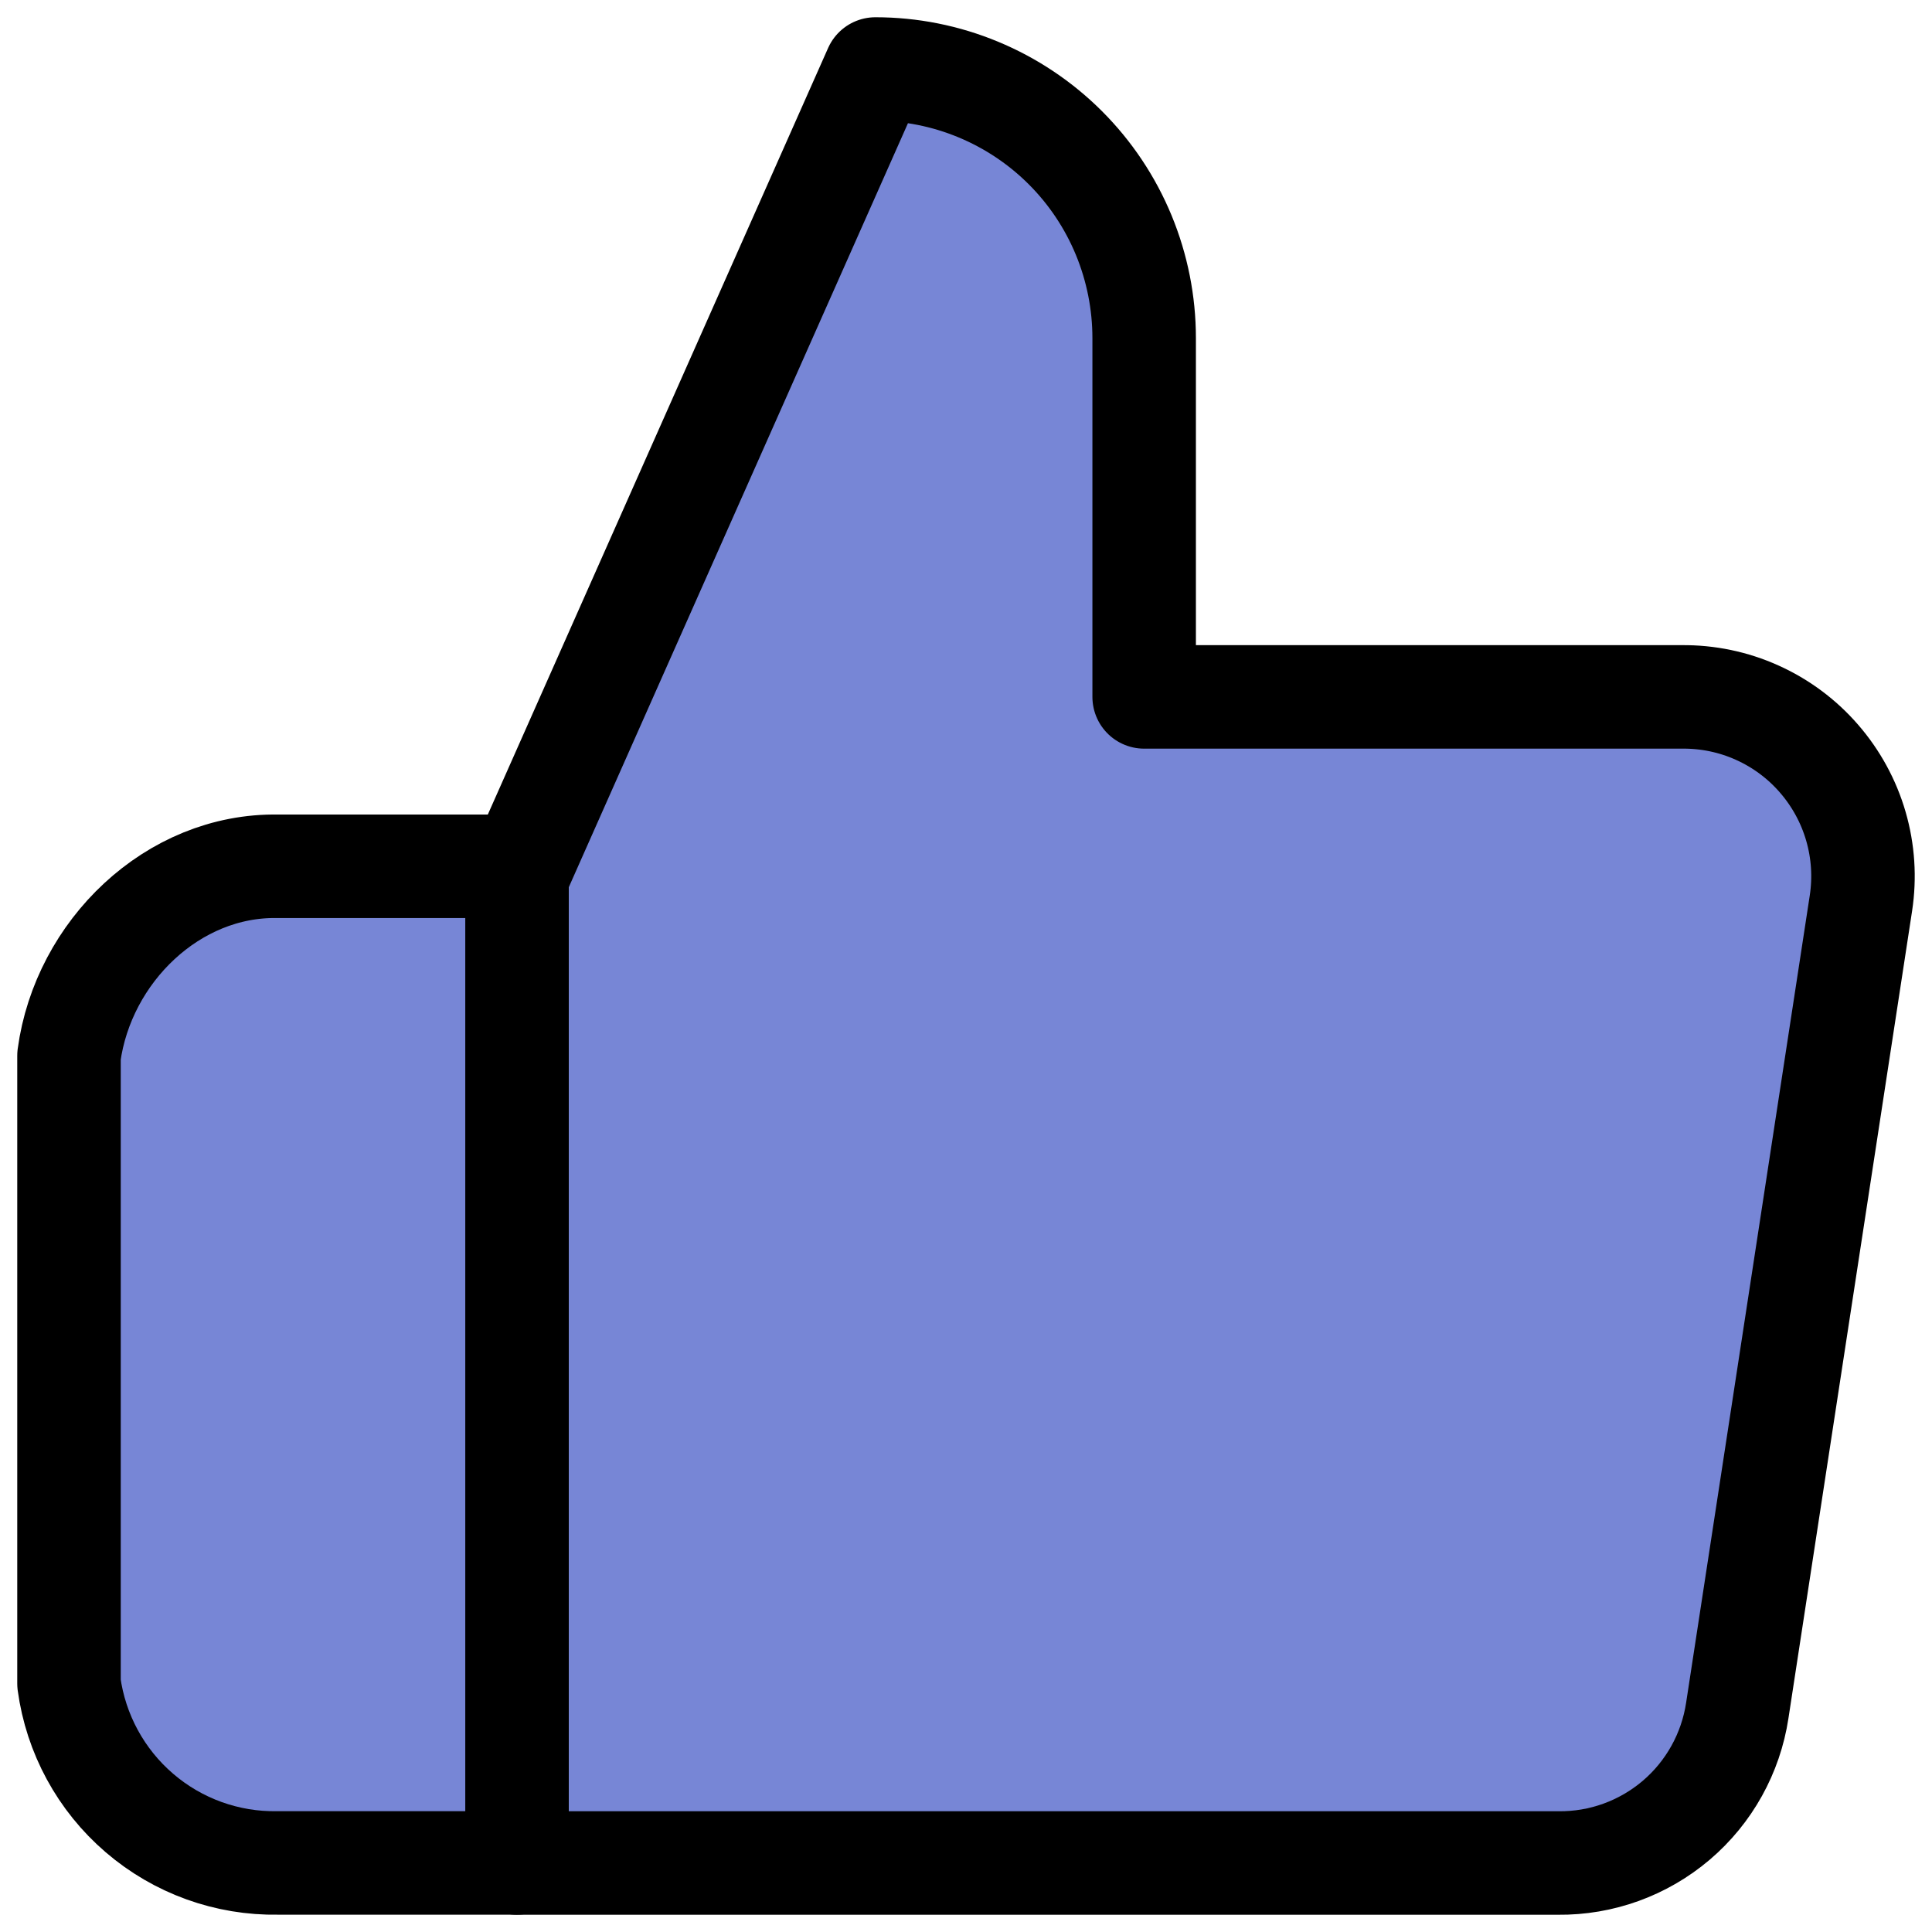
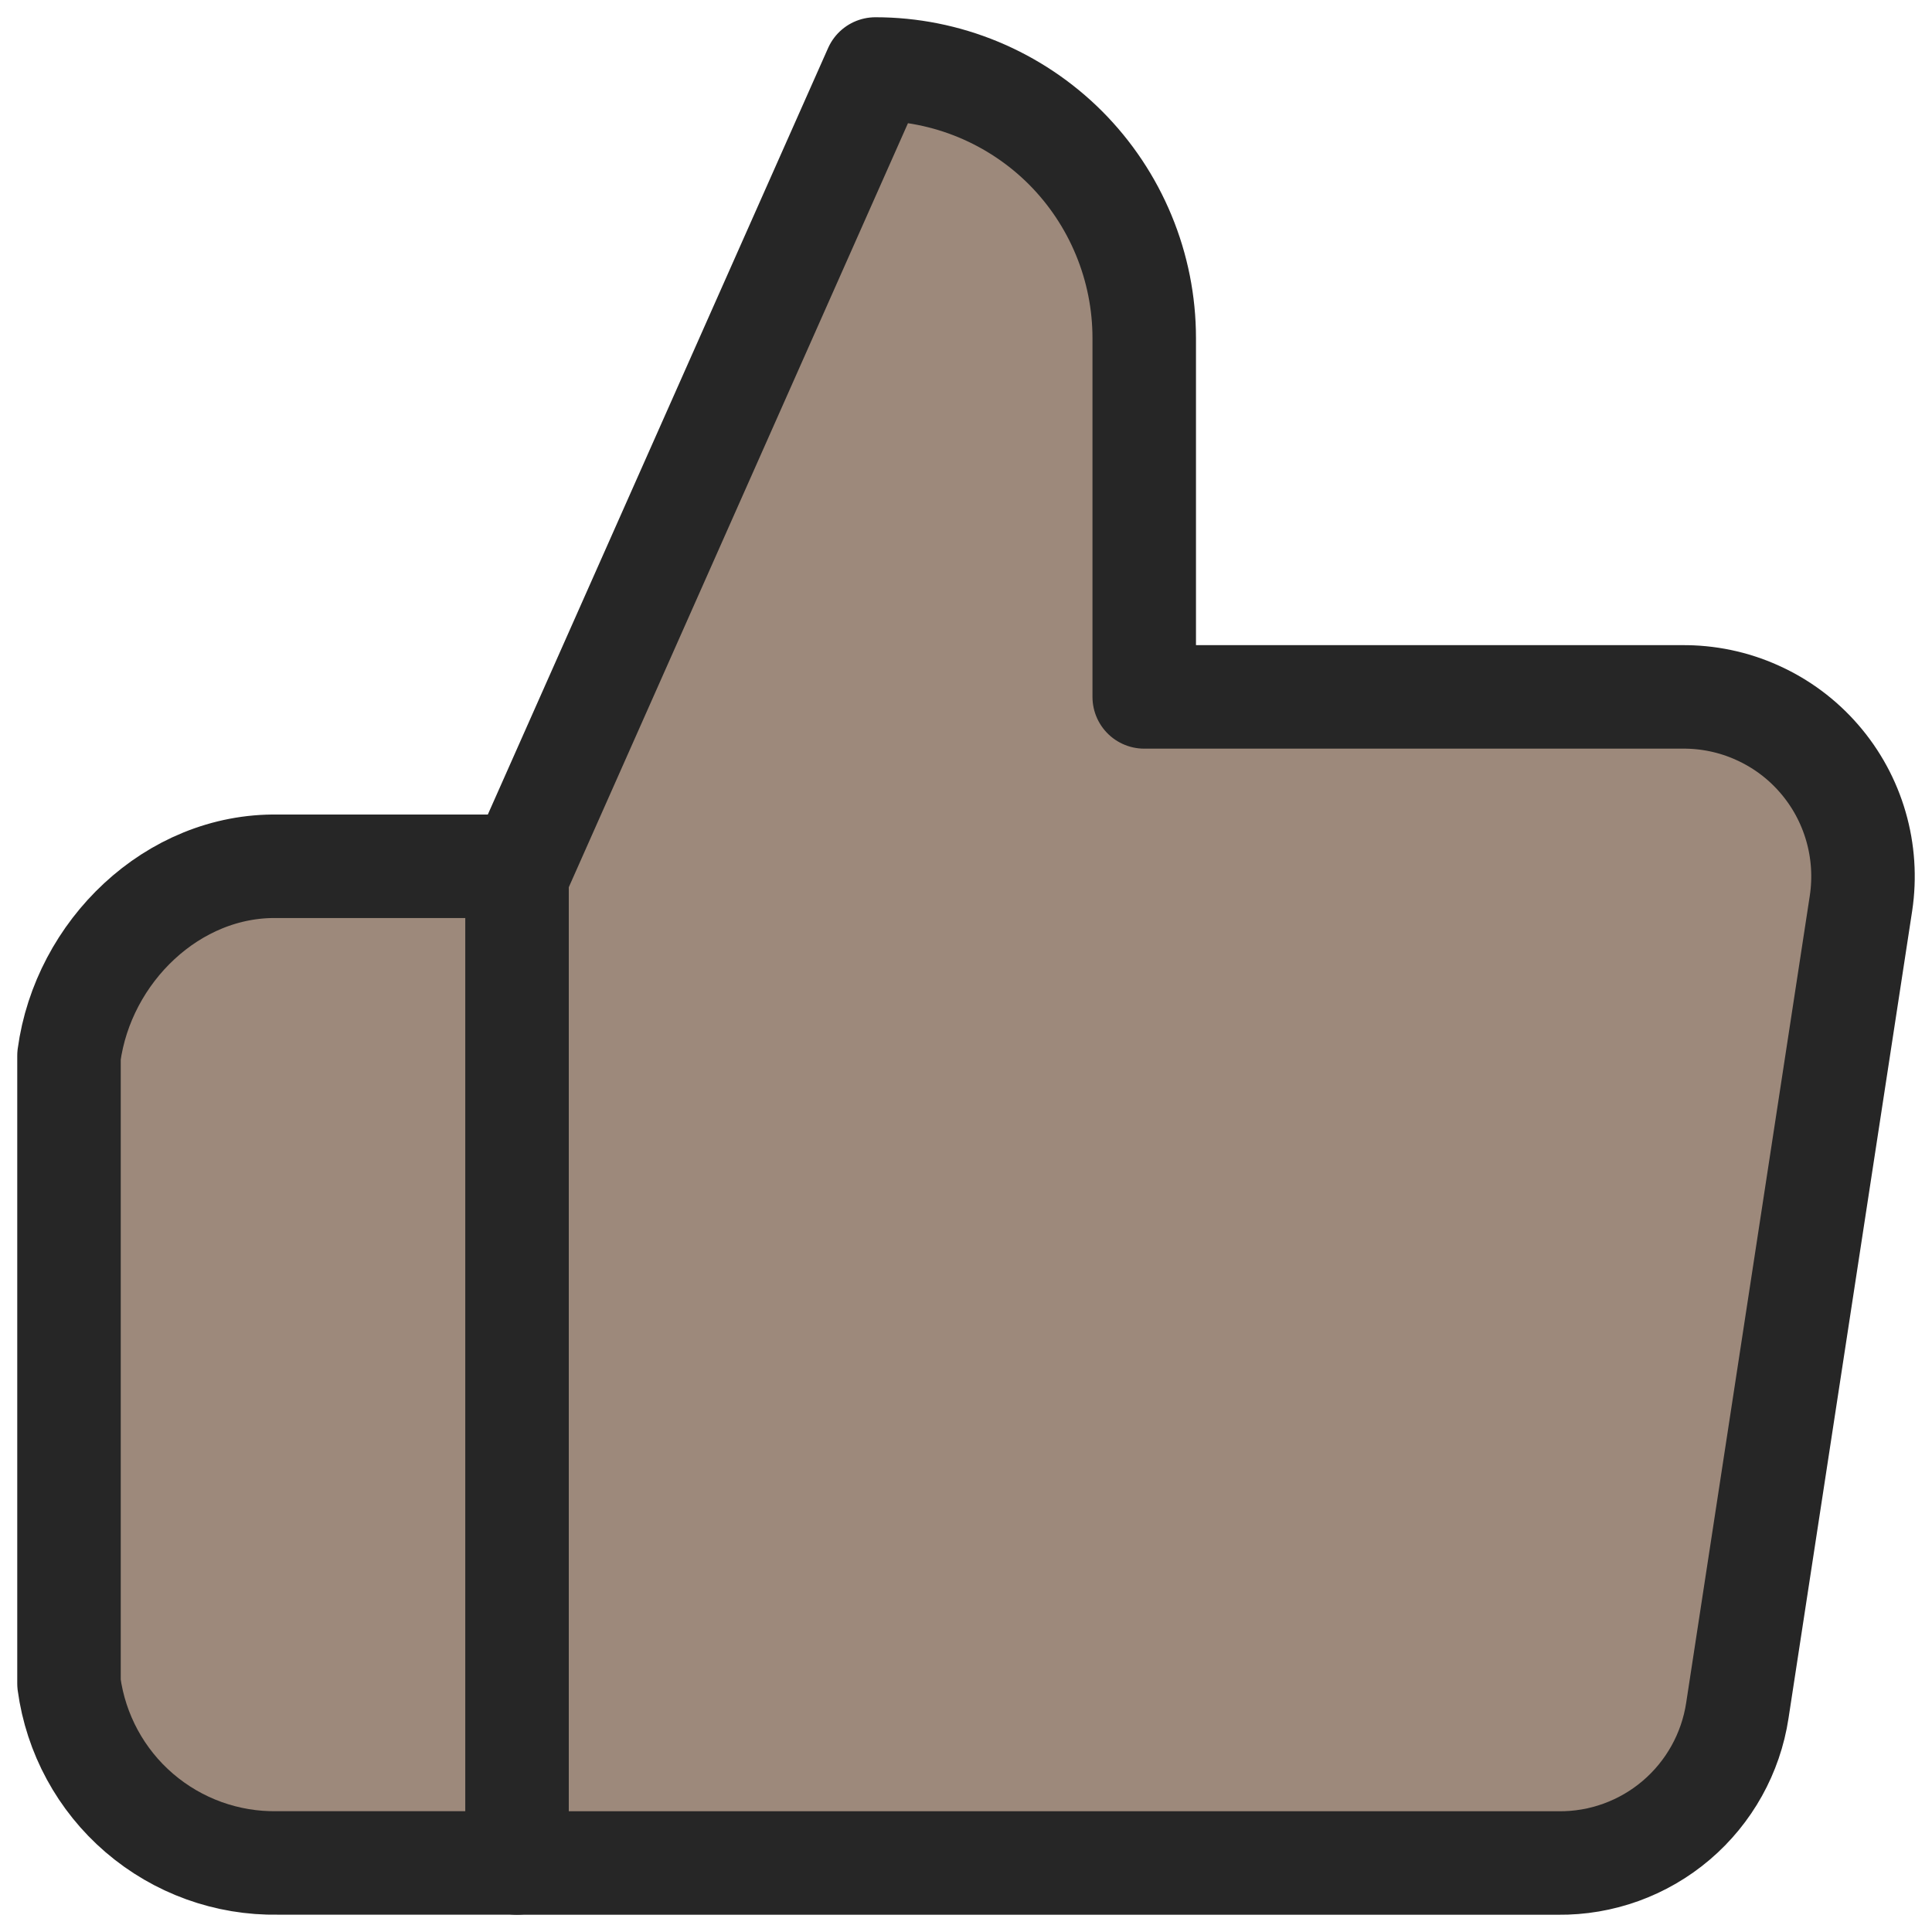
<svg xmlns="http://www.w3.org/2000/svg" width="28" height="28" viewBox="0 0 28 28" fill="none">
-   <path d="M16.582 10.1V4.9C16.582 4.388 16.481 3.881 16.286 3.408C16.09 2.934 15.803 2.504 15.441 2.142C15.079 1.78 14.65 1.493 14.177 1.297C13.705 1.101 13.198 1 12.687 1L7.493 12.7V27H22.581C23.208 27.007 23.815 26.787 24.293 26.381C24.77 25.975 25.084 25.41 25.178 24.79L26.97 13.09C27.027 12.717 27.002 12.337 26.897 11.975C26.792 11.613 26.609 11.278 26.362 10.994C26.115 10.709 25.809 10.482 25.466 10.328C25.122 10.173 24.75 10.096 24.373 10.1H16.582Z" fill="#7786D6" stroke="black" stroke-width="1.5" stroke-linejoin="round" />
-   <path d="M7.493 12.555H4.026C2.505 12.528 1.205 13.79 1 15.3V24.399C1.099 25.128 1.462 25.796 2.02 26.275C2.577 26.754 3.291 27.012 4.026 26.999H7.493V12.555Z" fill="#7786D6" stroke="black" stroke-width="1.5" stroke-linejoin="round" />
+   <path d="M16.583 10.1V4.9C16.583 4.388 16.482 3.881 16.286 3.408C16.09 2.934 15.803 2.504 15.442 2.142C15.08 1.78 14.65 1.493 14.178 1.297C13.705 1.101 13.199 1 12.687 1L7.493 12.7V27H22.582C23.208 27.007 23.816 26.787 24.293 26.381C24.77 25.975 25.085 25.41 25.179 24.79L26.971 13.09C27.027 12.717 27.002 12.337 26.897 11.975C26.792 11.613 26.61 11.278 26.363 10.994C26.116 10.709 25.81 10.482 25.466 10.328C25.123 10.173 24.75 10.096 24.374 10.1H16.583Z" fill="#9D897B" stroke="#262626" stroke-width="1.5" stroke-linejoin="round" />
+   <path d="M7.493 12.555H4.026C2.504 12.528 1.204 13.79 1 15.3V24.399C1.099 25.128 1.461 25.796 2.019 26.275C2.577 26.754 3.291 27.012 4.026 26.999H7.493V12.555Z" fill="#9D897B" stroke="#262626" stroke-width="1.5" stroke-linejoin="round" />
</svg>
